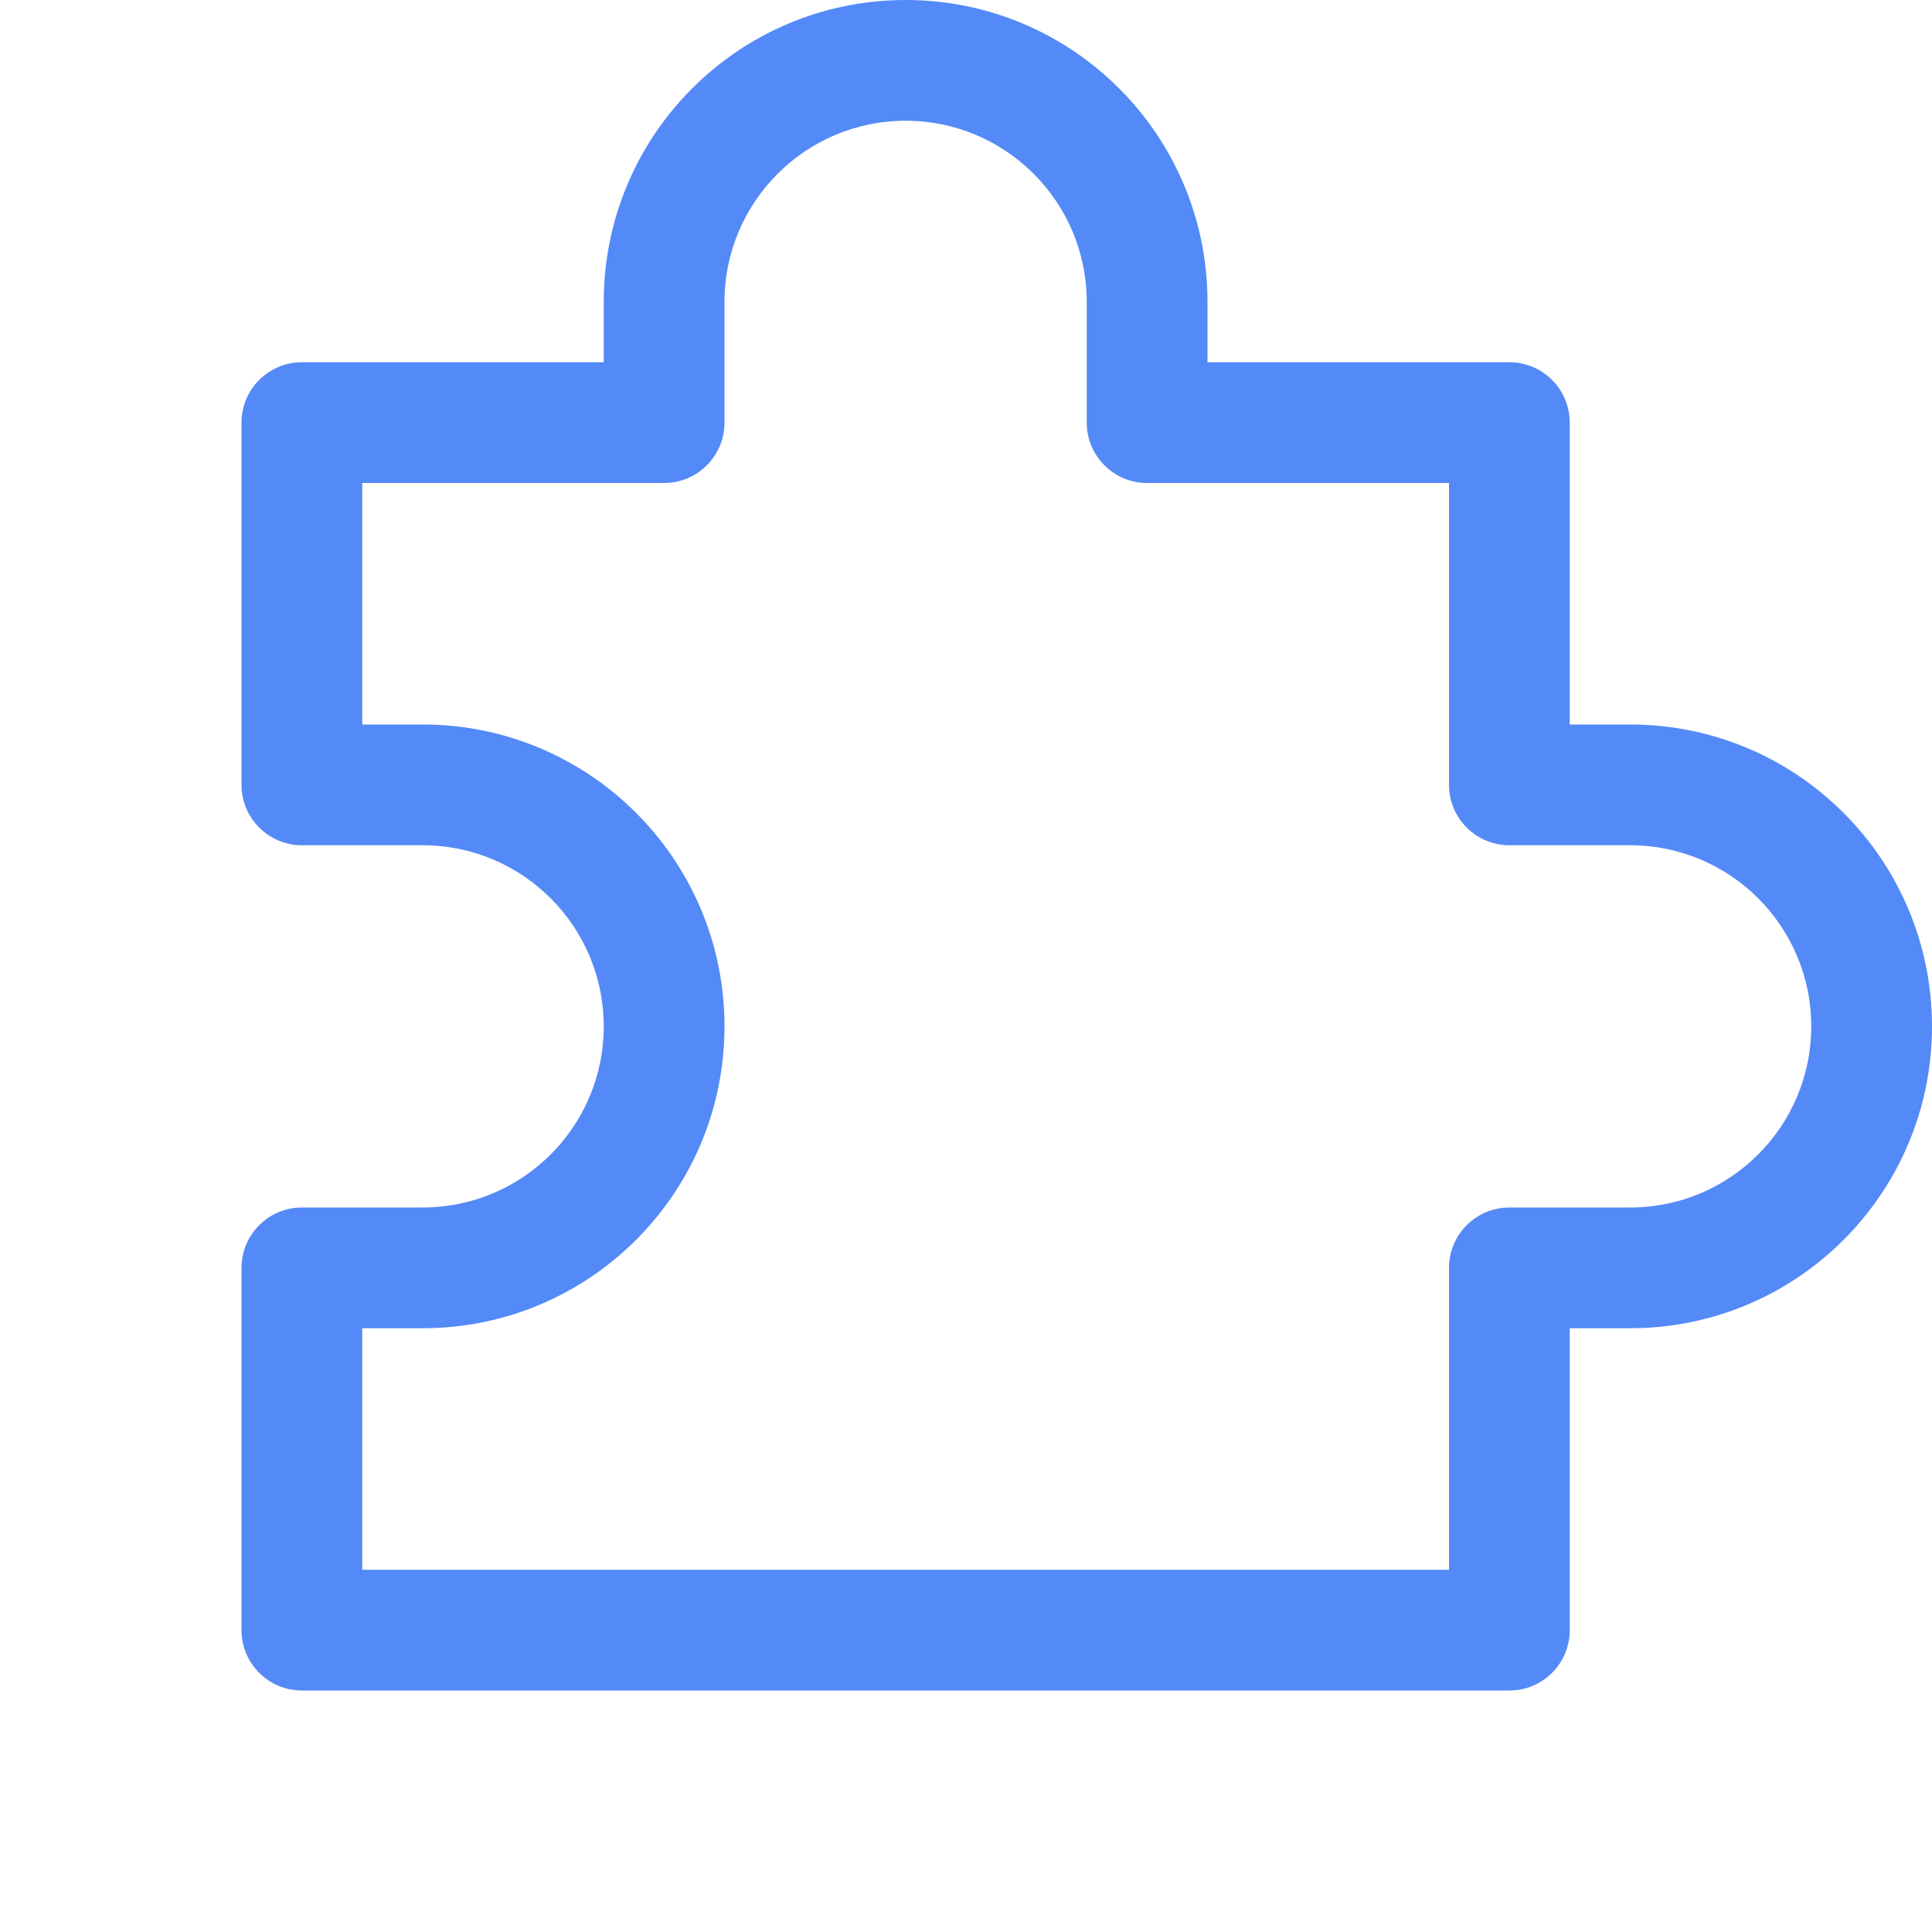
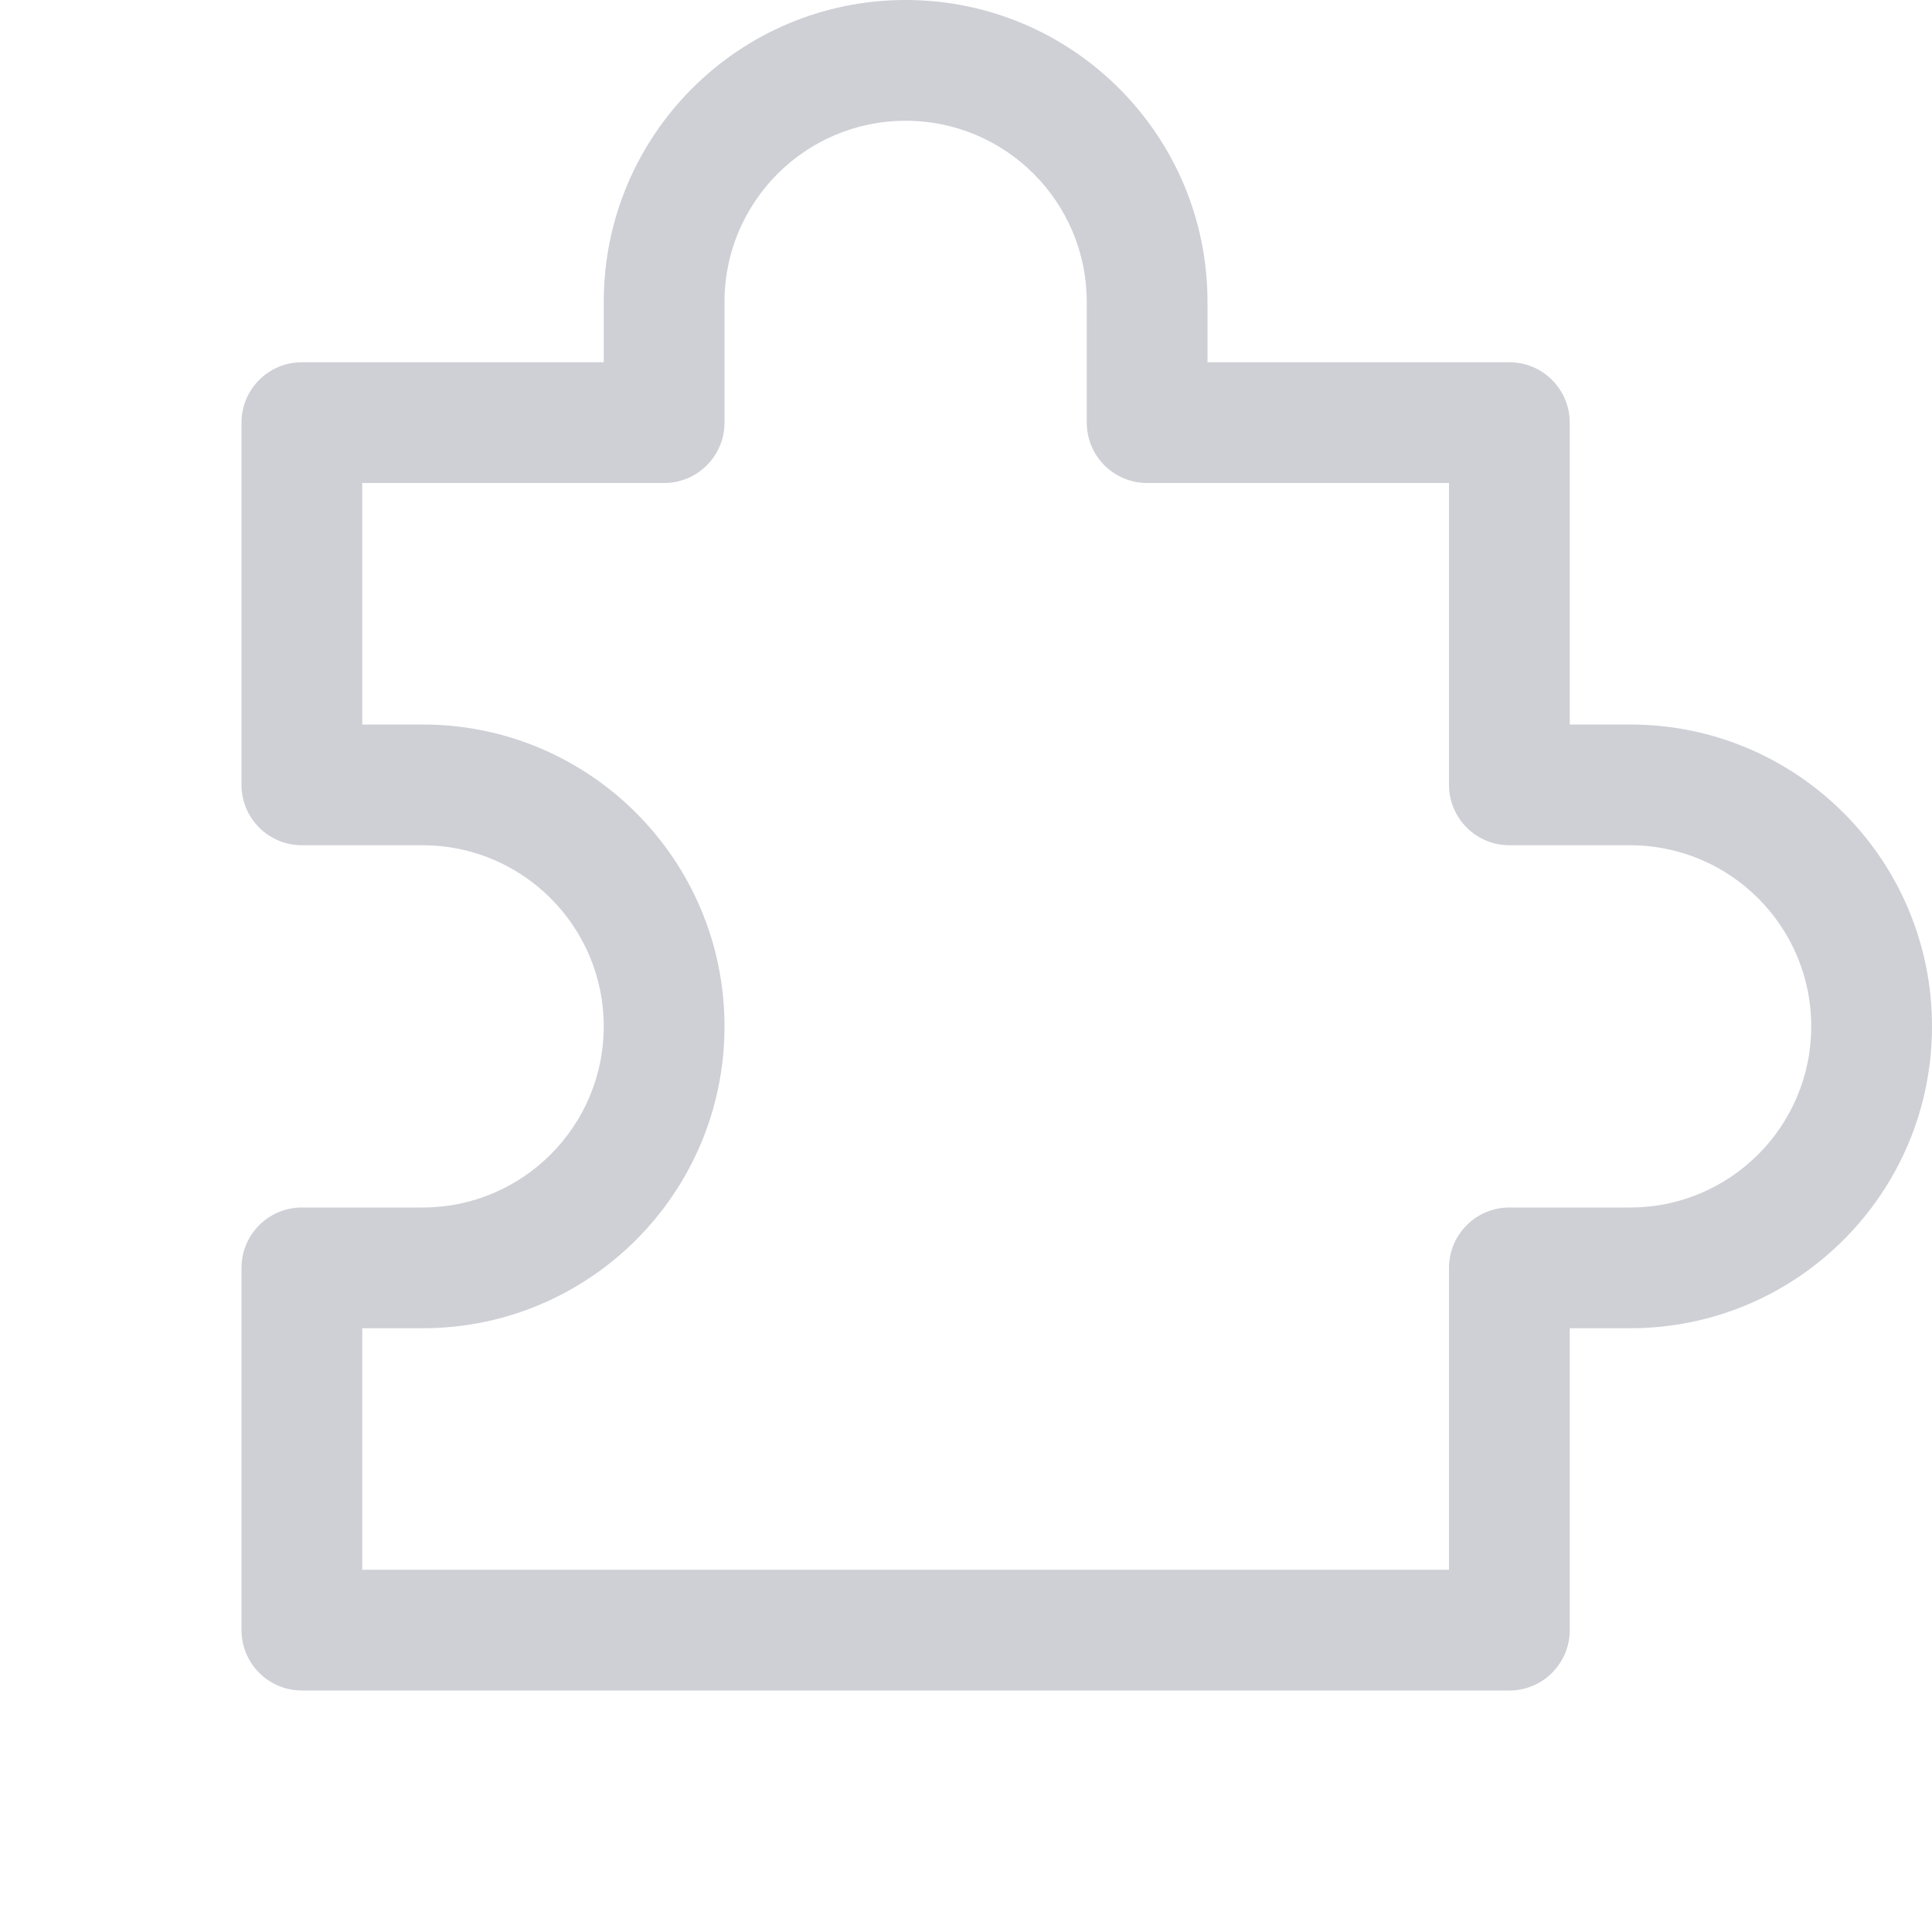
<svg xmlns="http://www.w3.org/2000/svg" width="16" height="16" viewBox="0 0 16 16" fill="none">
-   <path d="M9.5 3.5H9C9 3.776 9.224 4 9.5 4V3.5ZM12.5 3.5H13C13 3.224 12.776 3 12.5 3V3.5ZM12.5 6.5H12C12 6.776 12.224 7 12.5 7V6.5ZM12.5 10.5V10C12.224 10 12 10.224 12 10.5H12.5ZM12.5 13.5V14C12.776 14 13 13.776 13 13.5H12.5ZM2.5 13.5H2C2 13.776 2.224 14 2.5 14V13.5ZM5.5 3.5V4C5.776 4 6 3.776 6 3.5H5.5ZM2.5 3.5V3C2.224 3 2 3.224 2 3.5H2.5ZM2.5 6.5H2C2 6.776 2.224 7 2.5 7V6.5ZM2.5 10.5V10C2.224 10 2 10.224 2 10.5H2.5ZM7.5 0C6.119 0 5 1.119 5 2.5H6C6 1.672 6.672 1 7.5 1V0ZM10 2.5C10 1.119 8.881 0 7.5 0V1C8.328 1 9 1.672 9 2.5H10ZM10 3.5V2.5H9V3.5H10ZM12.5 3H9.5V4H12.5V3ZM13 6.5V3.5H12V6.5H13ZM12.5 7H13.5V6H12.5V7ZM13.5 7C14.328 7 15 7.672 15 8.5H16C16 7.119 14.881 6 13.5 6V7ZM15 8.5C15 9.328 14.328 10 13.5 10V11C14.881 11 16 9.881 16 8.5H15ZM13.5 10H12.5V11H13.5V10ZM13 13.5V10.5H12V13.5H13ZM2.5 14H12.5V13H2.5V14ZM5.5 3H2.5V4H5.5V3ZM5 2.5V3.5H6V2.5H5ZM2 3.5V6.5H3V3.5H2ZM2 10.5V13.5H3V10.5H2ZM2.5 7H3.5V6H2.5V7ZM3.5 10H2.5V11H3.5V10ZM5 8.5C5 9.328 4.328 10 3.5 10V11C4.881 11 6 9.881 6 8.5H5ZM3.5 7C4.328 7 5 7.672 5 8.5H6C6 7.119 4.881 6 3.5 6V7Z" fill="#548AF7" />
+   <path d="M9.5 3.5H9C9 3.776 9.224 4 9.5 4V3.5ZM12.5 3.5H13C13 3.224 12.776 3 12.5 3V3.5ZM12.5 6.5H12C12 6.776 12.224 7 12.5 7V6.5ZM12.5 10.5V10C12.224 10 12 10.224 12 10.5H12.5ZM12.5 13.5V14C12.776 14 13 13.776 13 13.5H12.5ZM2.5 13.5H2C2 13.776 2.224 14 2.5 14V13.5ZM5.5 3.5V4C5.776 4 6 3.776 6 3.5H5.5ZM2.5 3.5V3C2.224 3 2 3.224 2 3.5H2.5ZM2.5 6.5H2C2 6.776 2.224 7 2.5 7V6.5ZM2.5 10.5V10C2.224 10 2 10.224 2 10.5H2.5ZM7.5 0C6.119 0 5 1.119 5 2.5H6C6 1.672 6.672 1 7.5 1V0ZM10 2.5C10 1.119 8.881 0 7.5 0V1C8.328 1 9 1.672 9 2.5H10ZM10 3.5V2.5H9V3.5H10ZM12.5 3H9.5V4H12.5V3ZM13 6.5V3.5H12V6.5H13ZM12.5 7H13.5V6H12.5V7ZM13.5 7C14.328 7 15 7.672 15 8.5H16C16 7.119 14.881 6 13.5 6V7ZM15 8.5C15 9.328 14.328 10 13.5 10V11C14.881 11 16 9.881 16 8.5H15ZM13.5 10H12.5V11H13.5V10ZM13 13.5V10.5H12V13.5H13ZM2.5 14H12.5V13H2.5V14ZM5.5 3H2.5V4H5.5V3ZM5 2.5V3.5H6V2.5H5ZM2 3.5V6.5H3V3.5H2ZM2 10.5V13.5H3V10.5H2ZM2.5 7H3.5V6H2.5V7ZM3.5 10H2.5V11H3.5V10ZM5 8.5C5 9.328 4.328 10 3.5 10V11C4.881 11 6 9.881 6 8.5H5ZM3.5 7C4.328 7 5 7.672 5 8.5H6C6 7.119 4.881 6 3.5 6V7Z" fill="#CED0D6" />
</svg>
